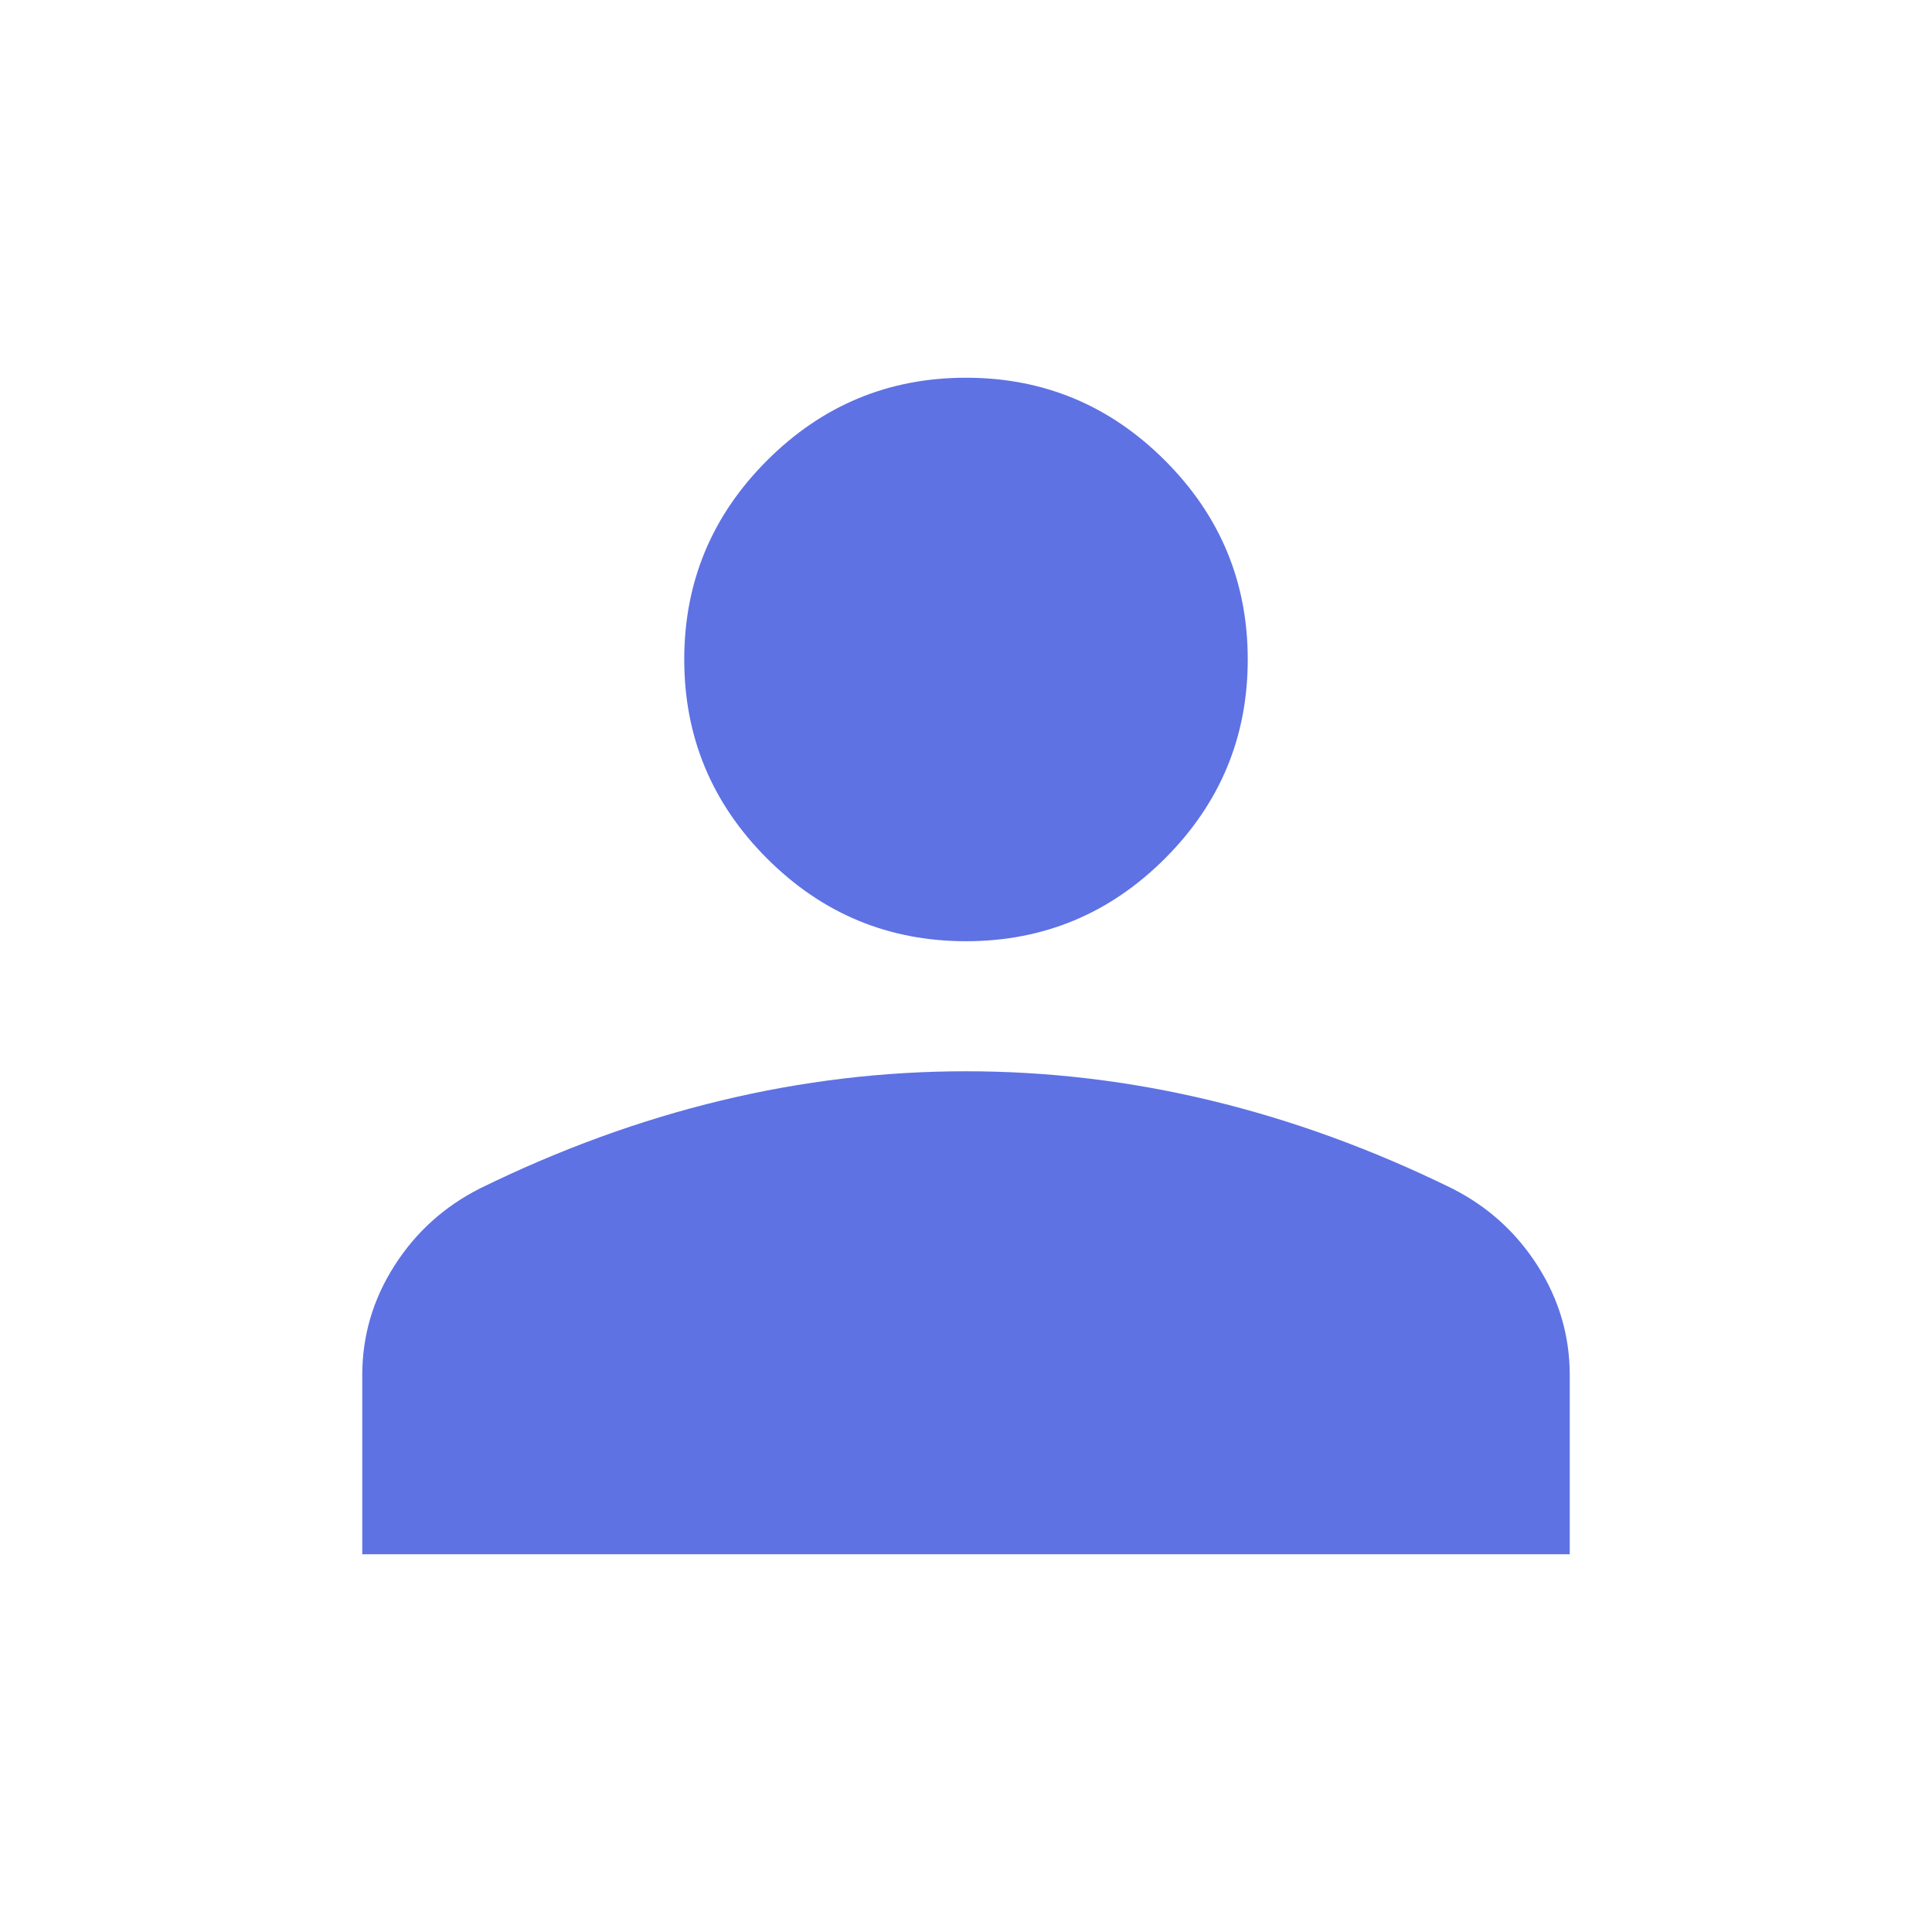
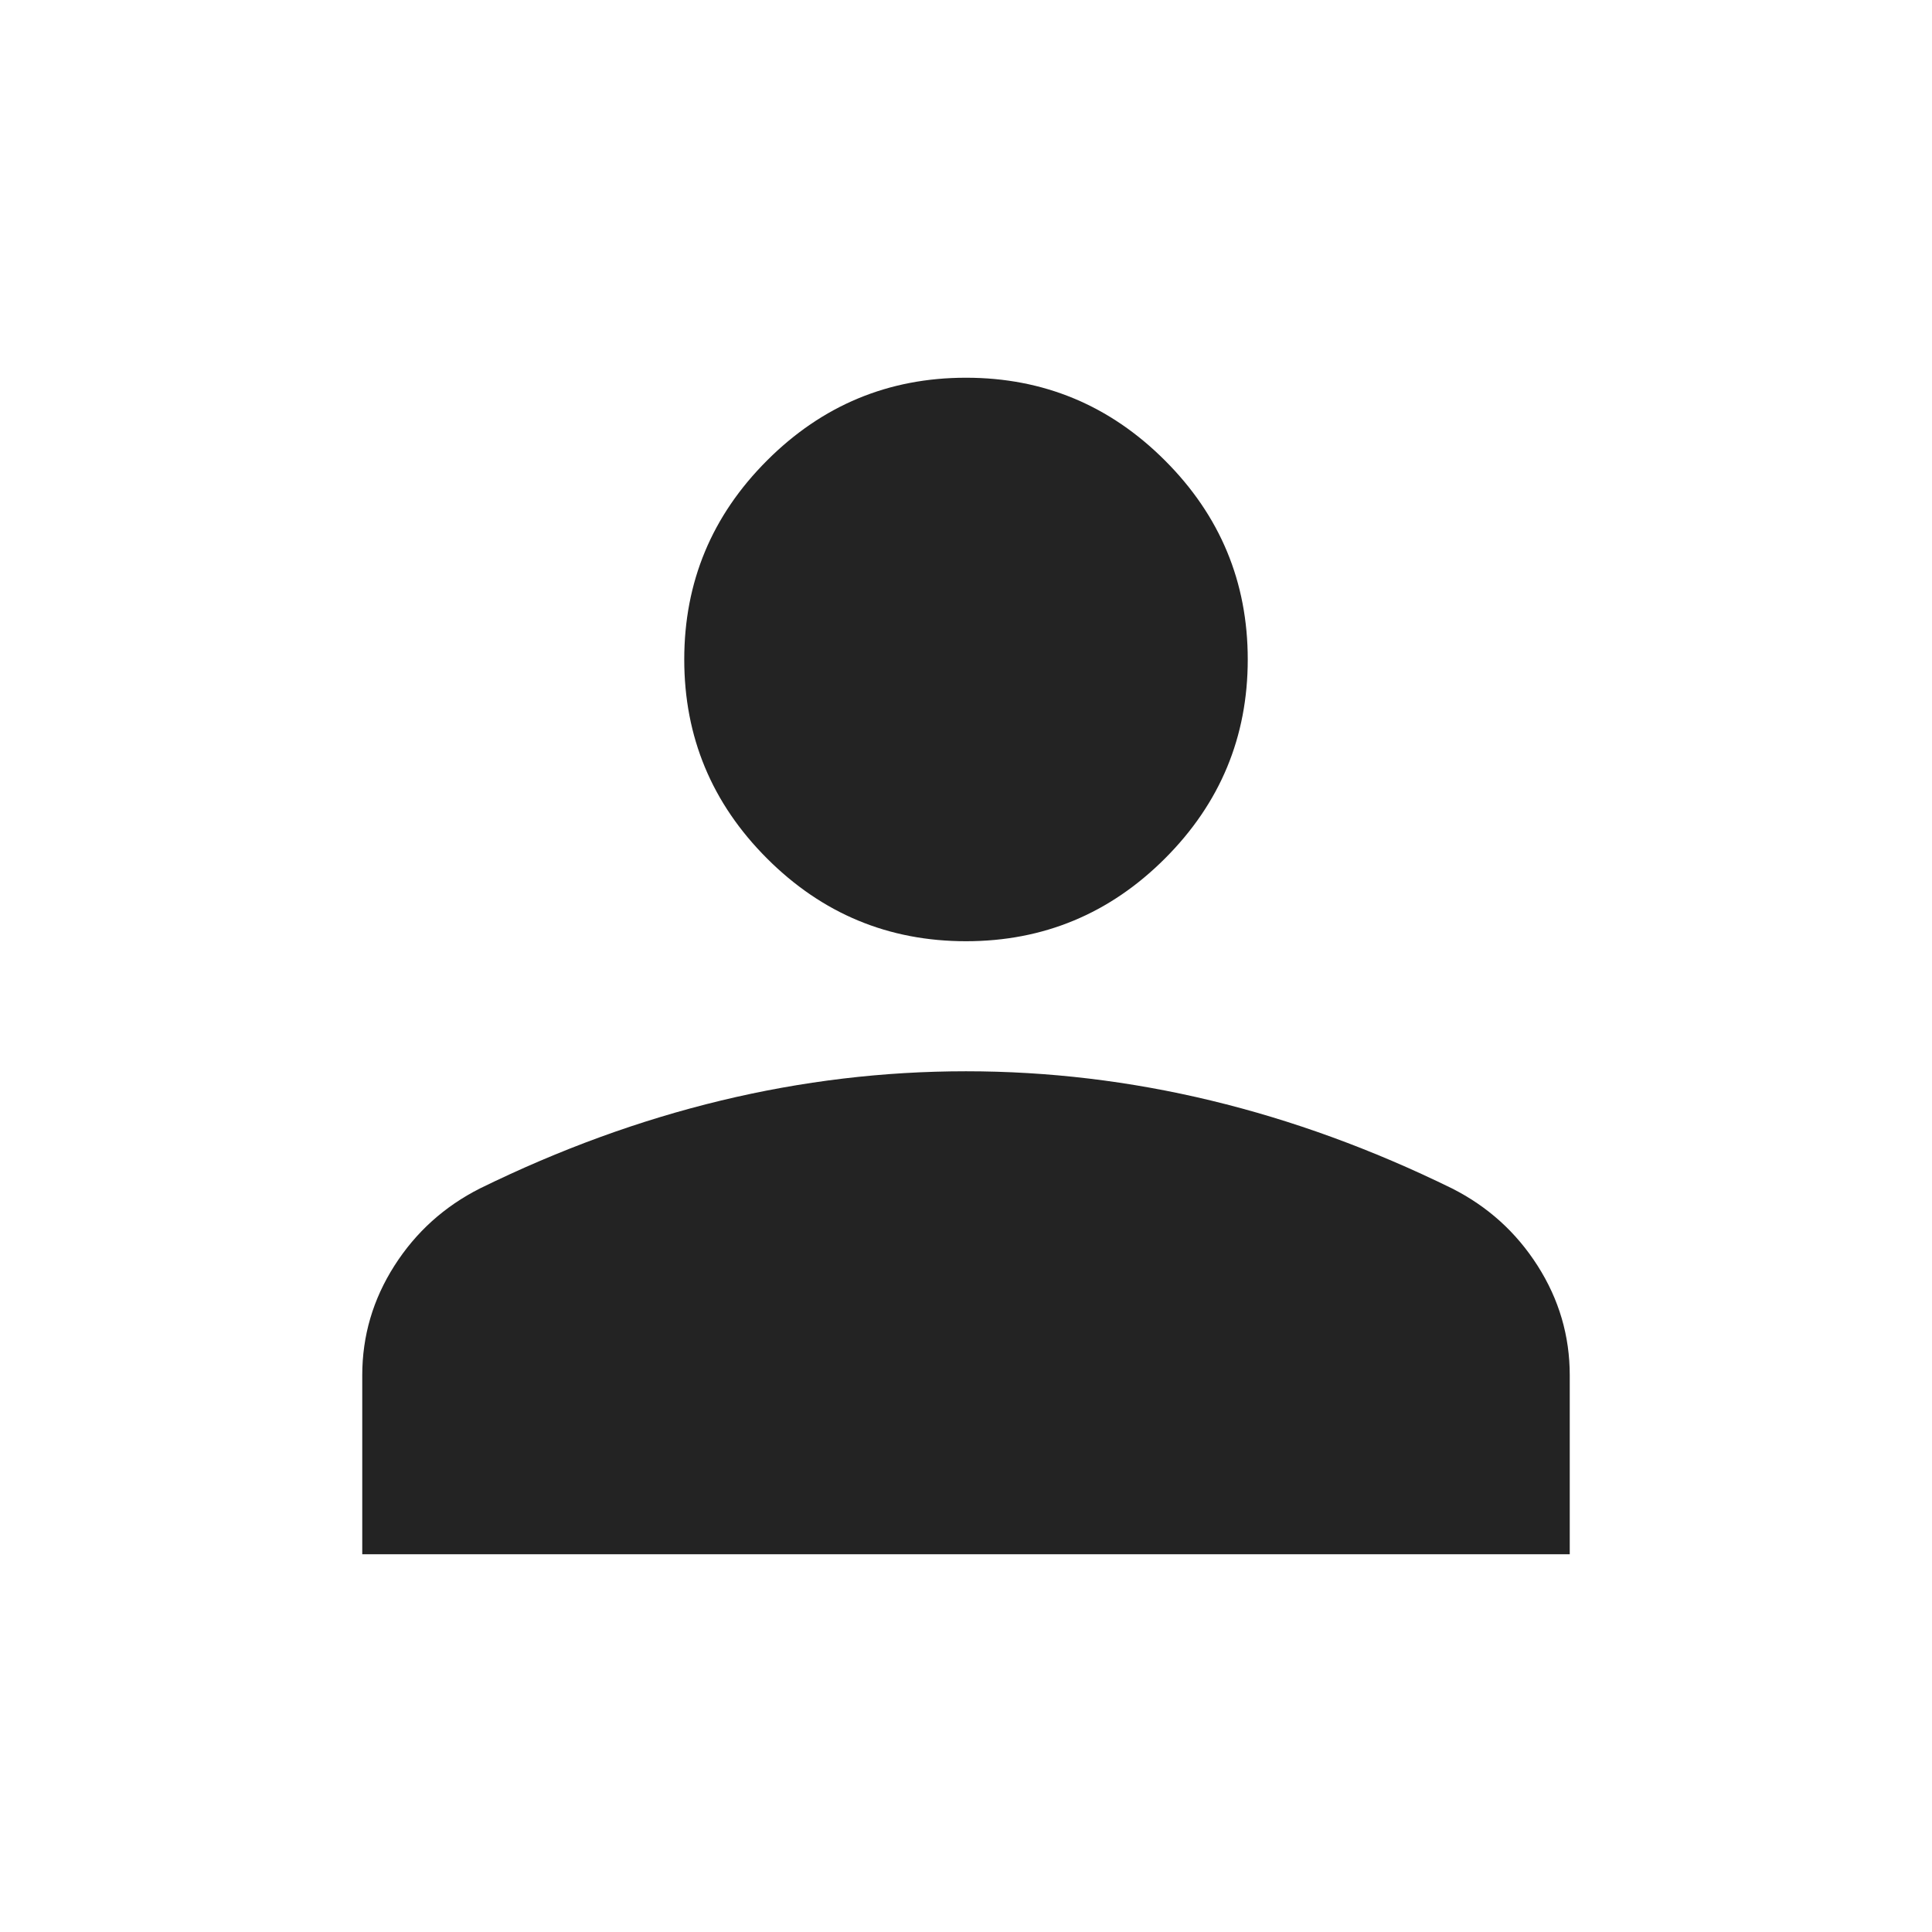
- <svg xmlns="http://www.w3.org/2000/svg" height="24px" viewBox="0 -960 960 960" width="24px" fill="rgba(94, 114, 228, 1)">
+ <svg xmlns="http://www.w3.org/2000/svg" height="24px" viewBox="0 -960 960 960" width="24px" fill="#232323">
  <path d="M480-492.31q-57.75 0-98.87-41.12Q340-574.56 340-632.31q0-57.75 41.13-98.87 41.12-41.13 98.87-41.13 57.75 0 98.87 41.13Q620-690.06 620-632.31q0 57.75-41.13 98.88-41.12 41.12-98.87 41.12ZM180-187.69v-88.93q0-29.38 15.96-54.42 15.96-25.04 42.66-38.5 59.3-29.07 119.65-43.61 60.35-14.54 121.73-14.54t121.73 14.54q60.35 14.54 119.65 43.61 26.7 13.46 42.66 38.5Q780-306 780-276.62v88.93H180Z" />
</svg>
